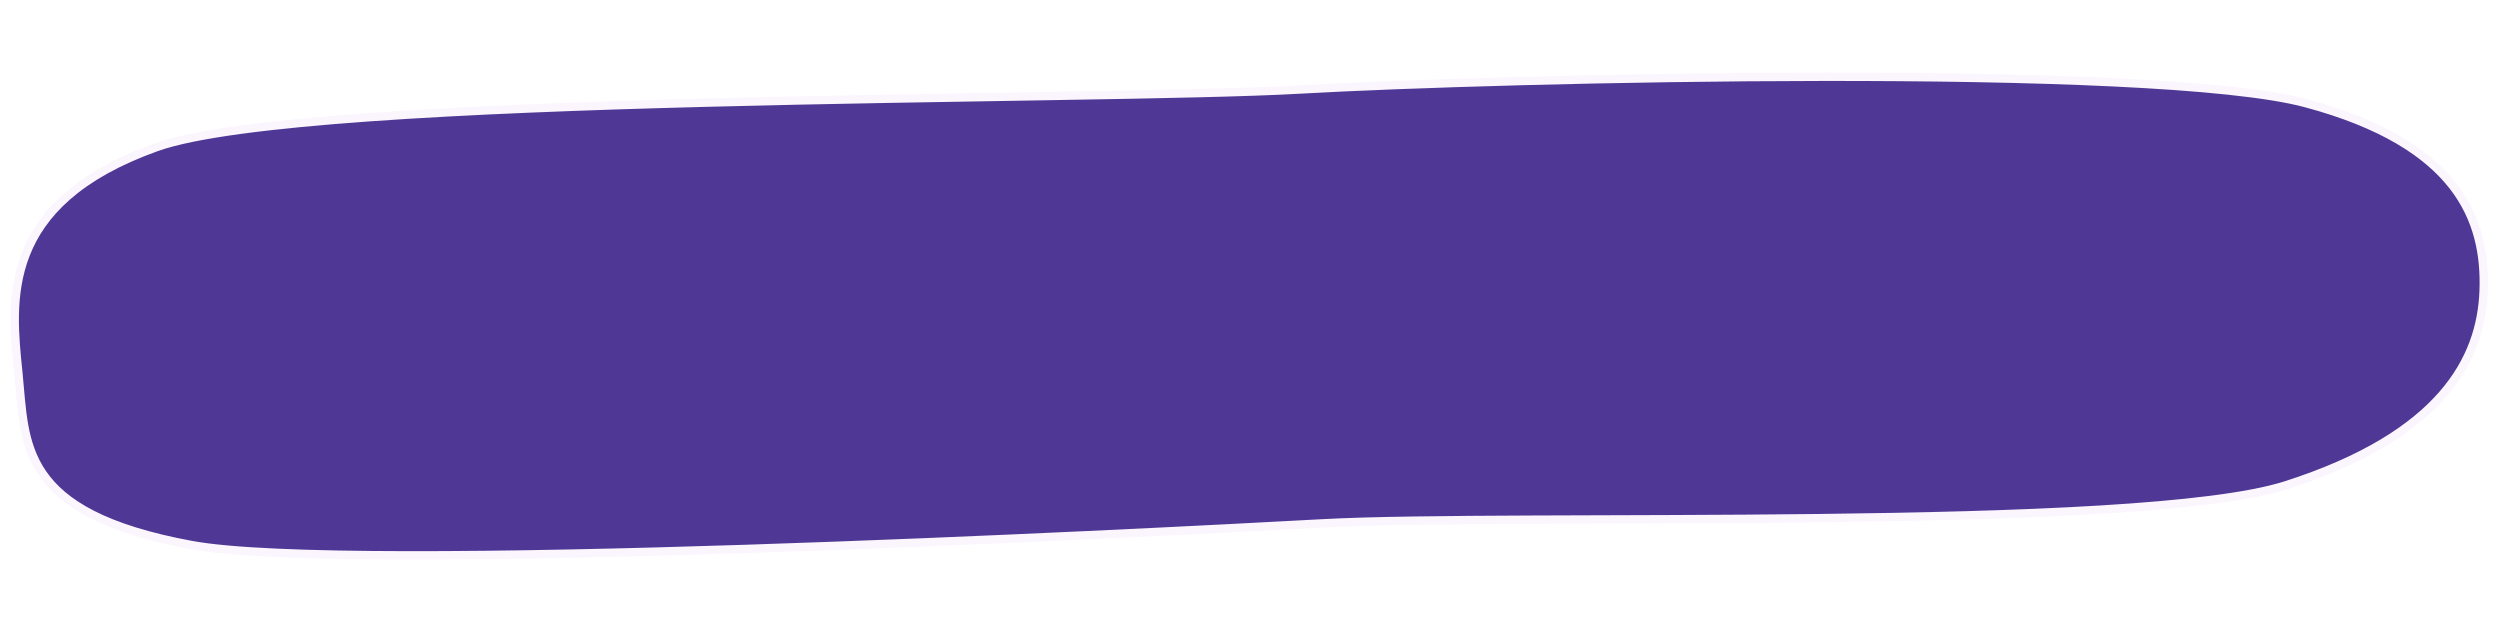
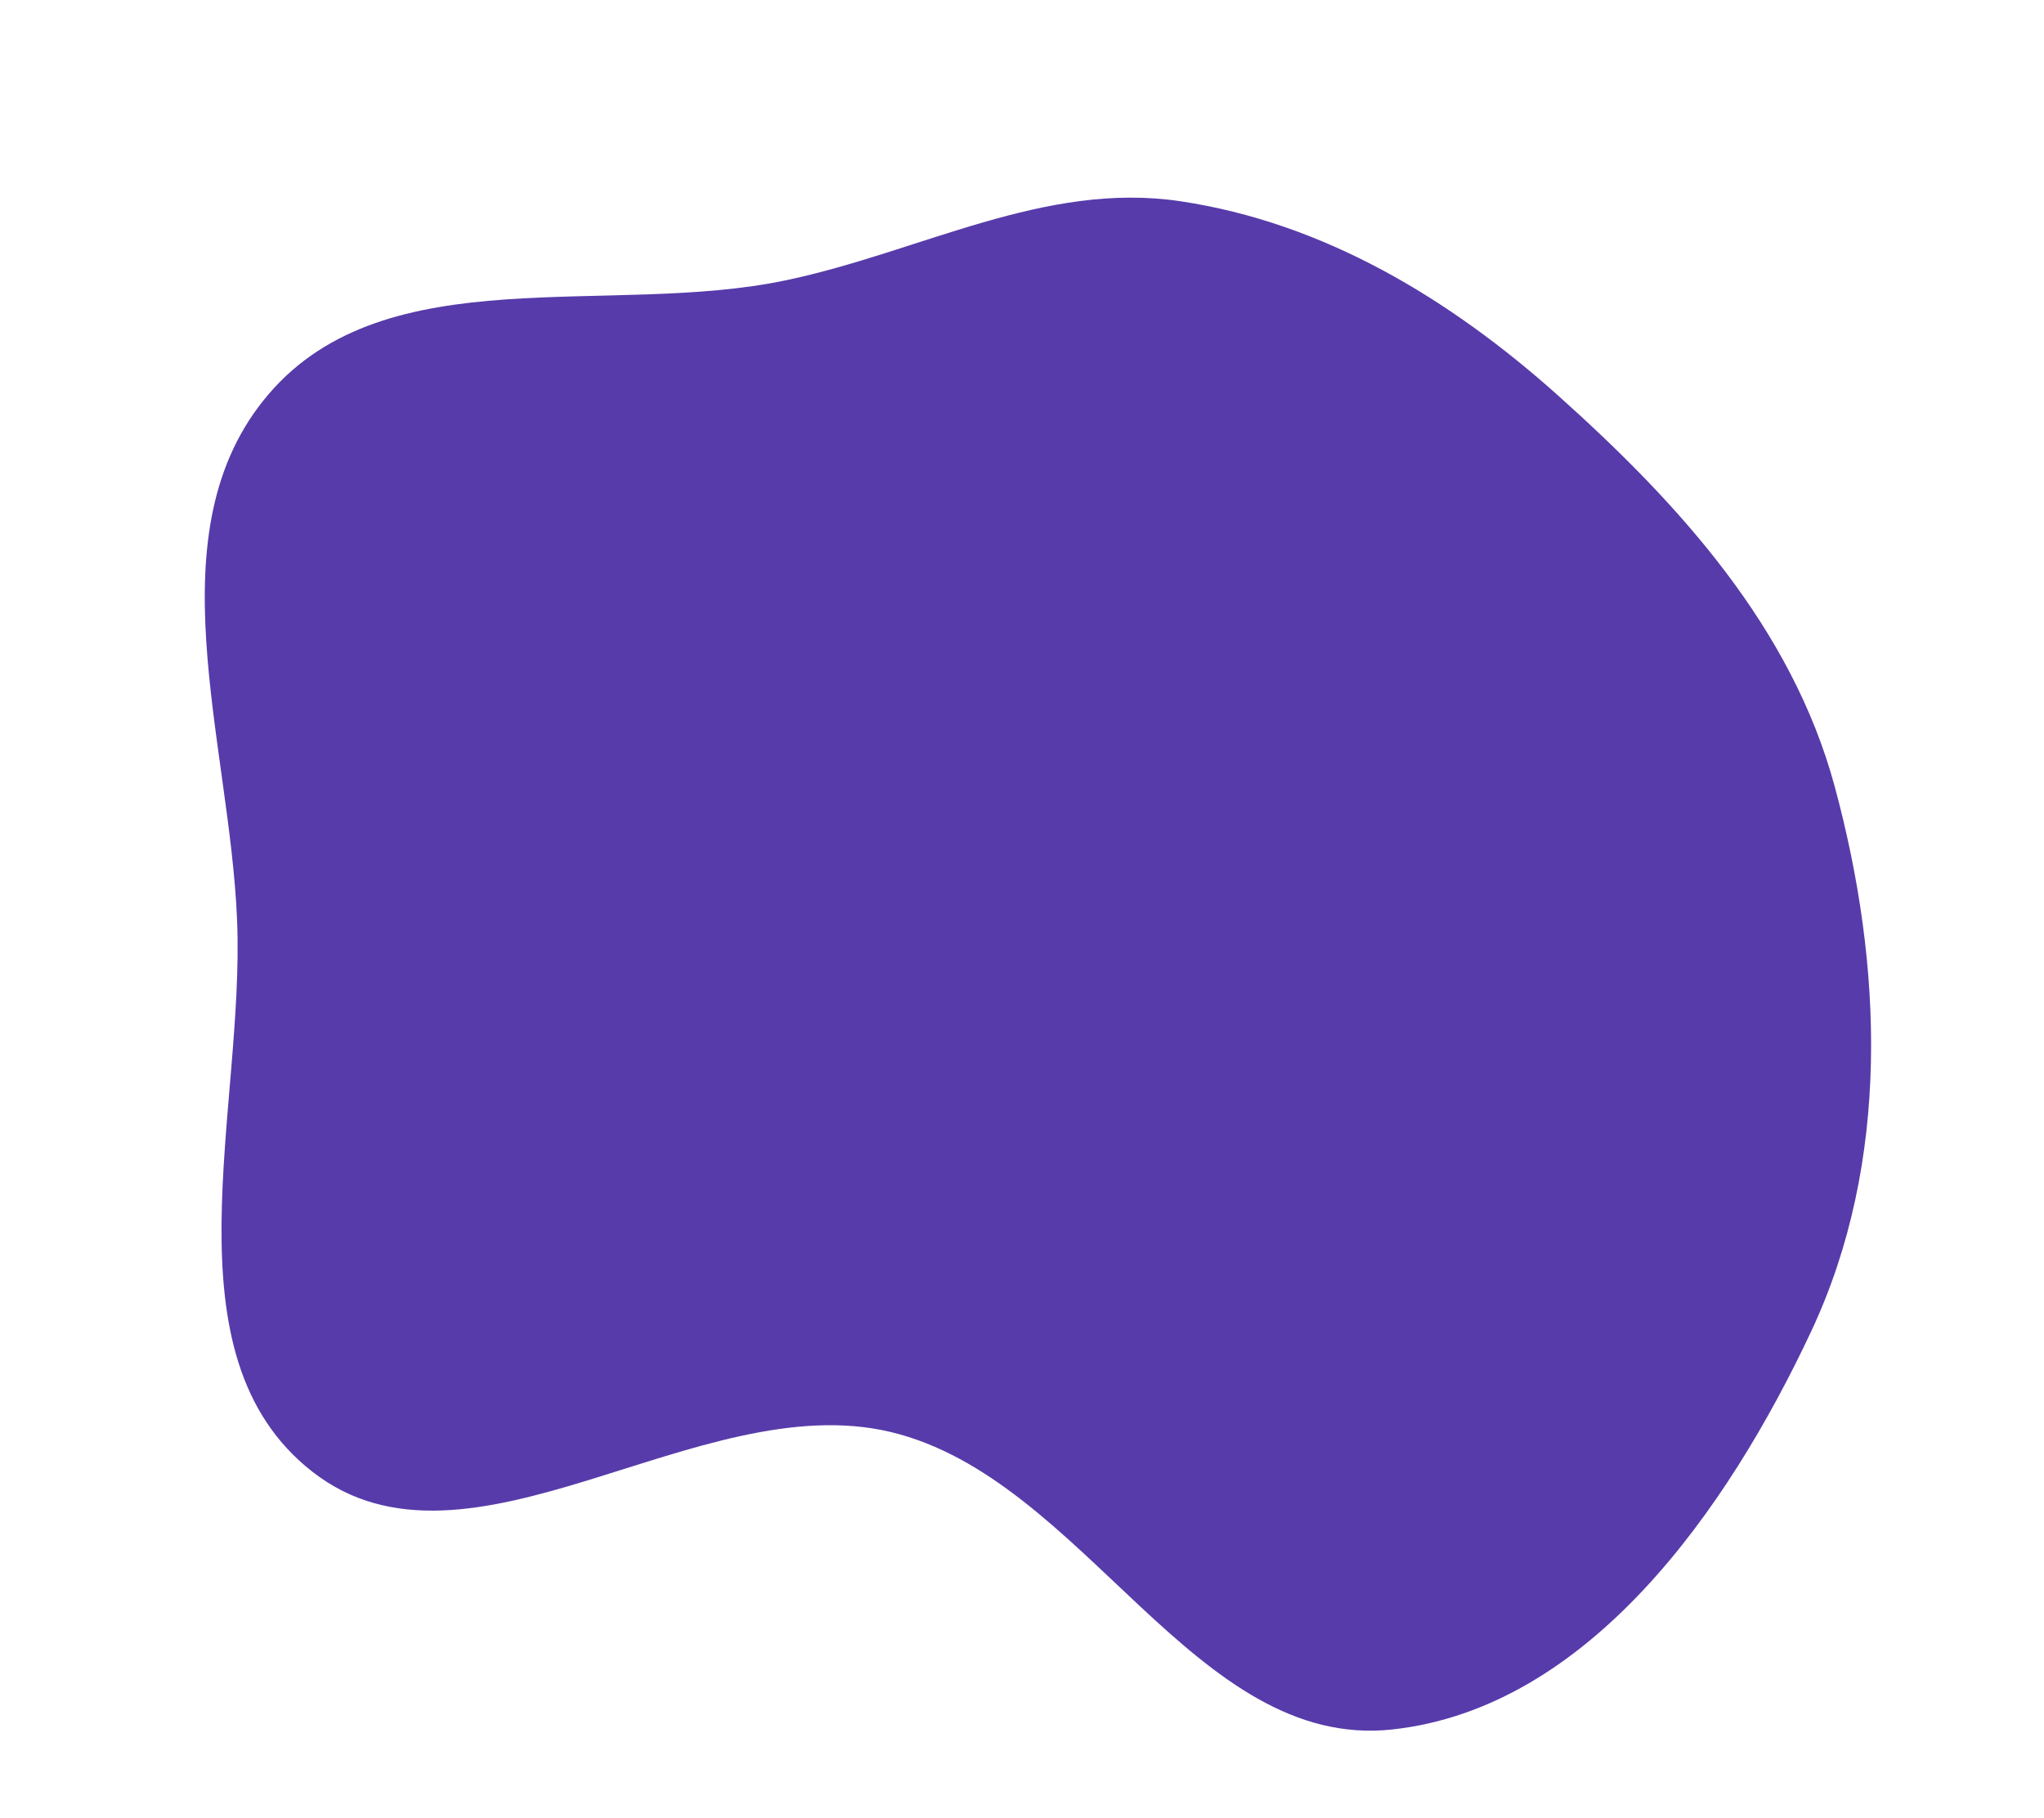
- <svg xmlns="http://www.w3.org/2000/svg" width="3305" height="826" viewBox="0 0 3305 826" fill="none">
-   <path fill-rule="evenodd" clip-rule="evenodd" d="M3283.33 384.488C3280.04 474.228 3228.14 575.43 3022.11 641.476C2827.21 703.956 1999.09 678.18 1748.56 691.836C1496.38 705.582 460.881 758.895 252.867 720.475C23.977 678.199 33.786 586.415 24.295 493.047C14.658 398.24 -0.775 268.942 206.67 194.618C404.409 123.771 1449.44 133.701 1717.97 118.396C1990.68 102.853 2849.33 82.887 3048.62 136.487C3249.73 190.576 3286.75 291.217 3283.33 384.488Z" fill="#4F3895" stroke="#FBF5FE" stroke-width="11" stroke-linecap="round" />
+ <svg xmlns="http://www.w3.org/2000/svg" width="1466" height="1304" viewBox="0 0 1466 1304" fill="none">
+   <path fill-rule="evenodd" clip-rule="evenodd" d="M638.791 1027.24C500.63 994.257 335.885 1143.26 223.961 1055.69C116.839 971.867 175.55 796.68 170.062 660.477C164.854 531.239 108.644 380.725 192.809 282.58C277.518 183.8 437.025 227.852 564.113 200.974C660.378 180.615 749.173 129.833 846.442 144.342C949.305 159.685 1039.62 214.111 1117.2 283.473C1204.7 361.704 1285.08 450.521 1315.83 563.988C1350.77 692.927 1355.86 833.782 1299.14 954.811C1238.97 1083.21 1139.32 1225.21 998.718 1240.63C856.586 1256.22 777.823 1060.43 638.791 1027.24Z" fill="#573BAA" />
</svg>
